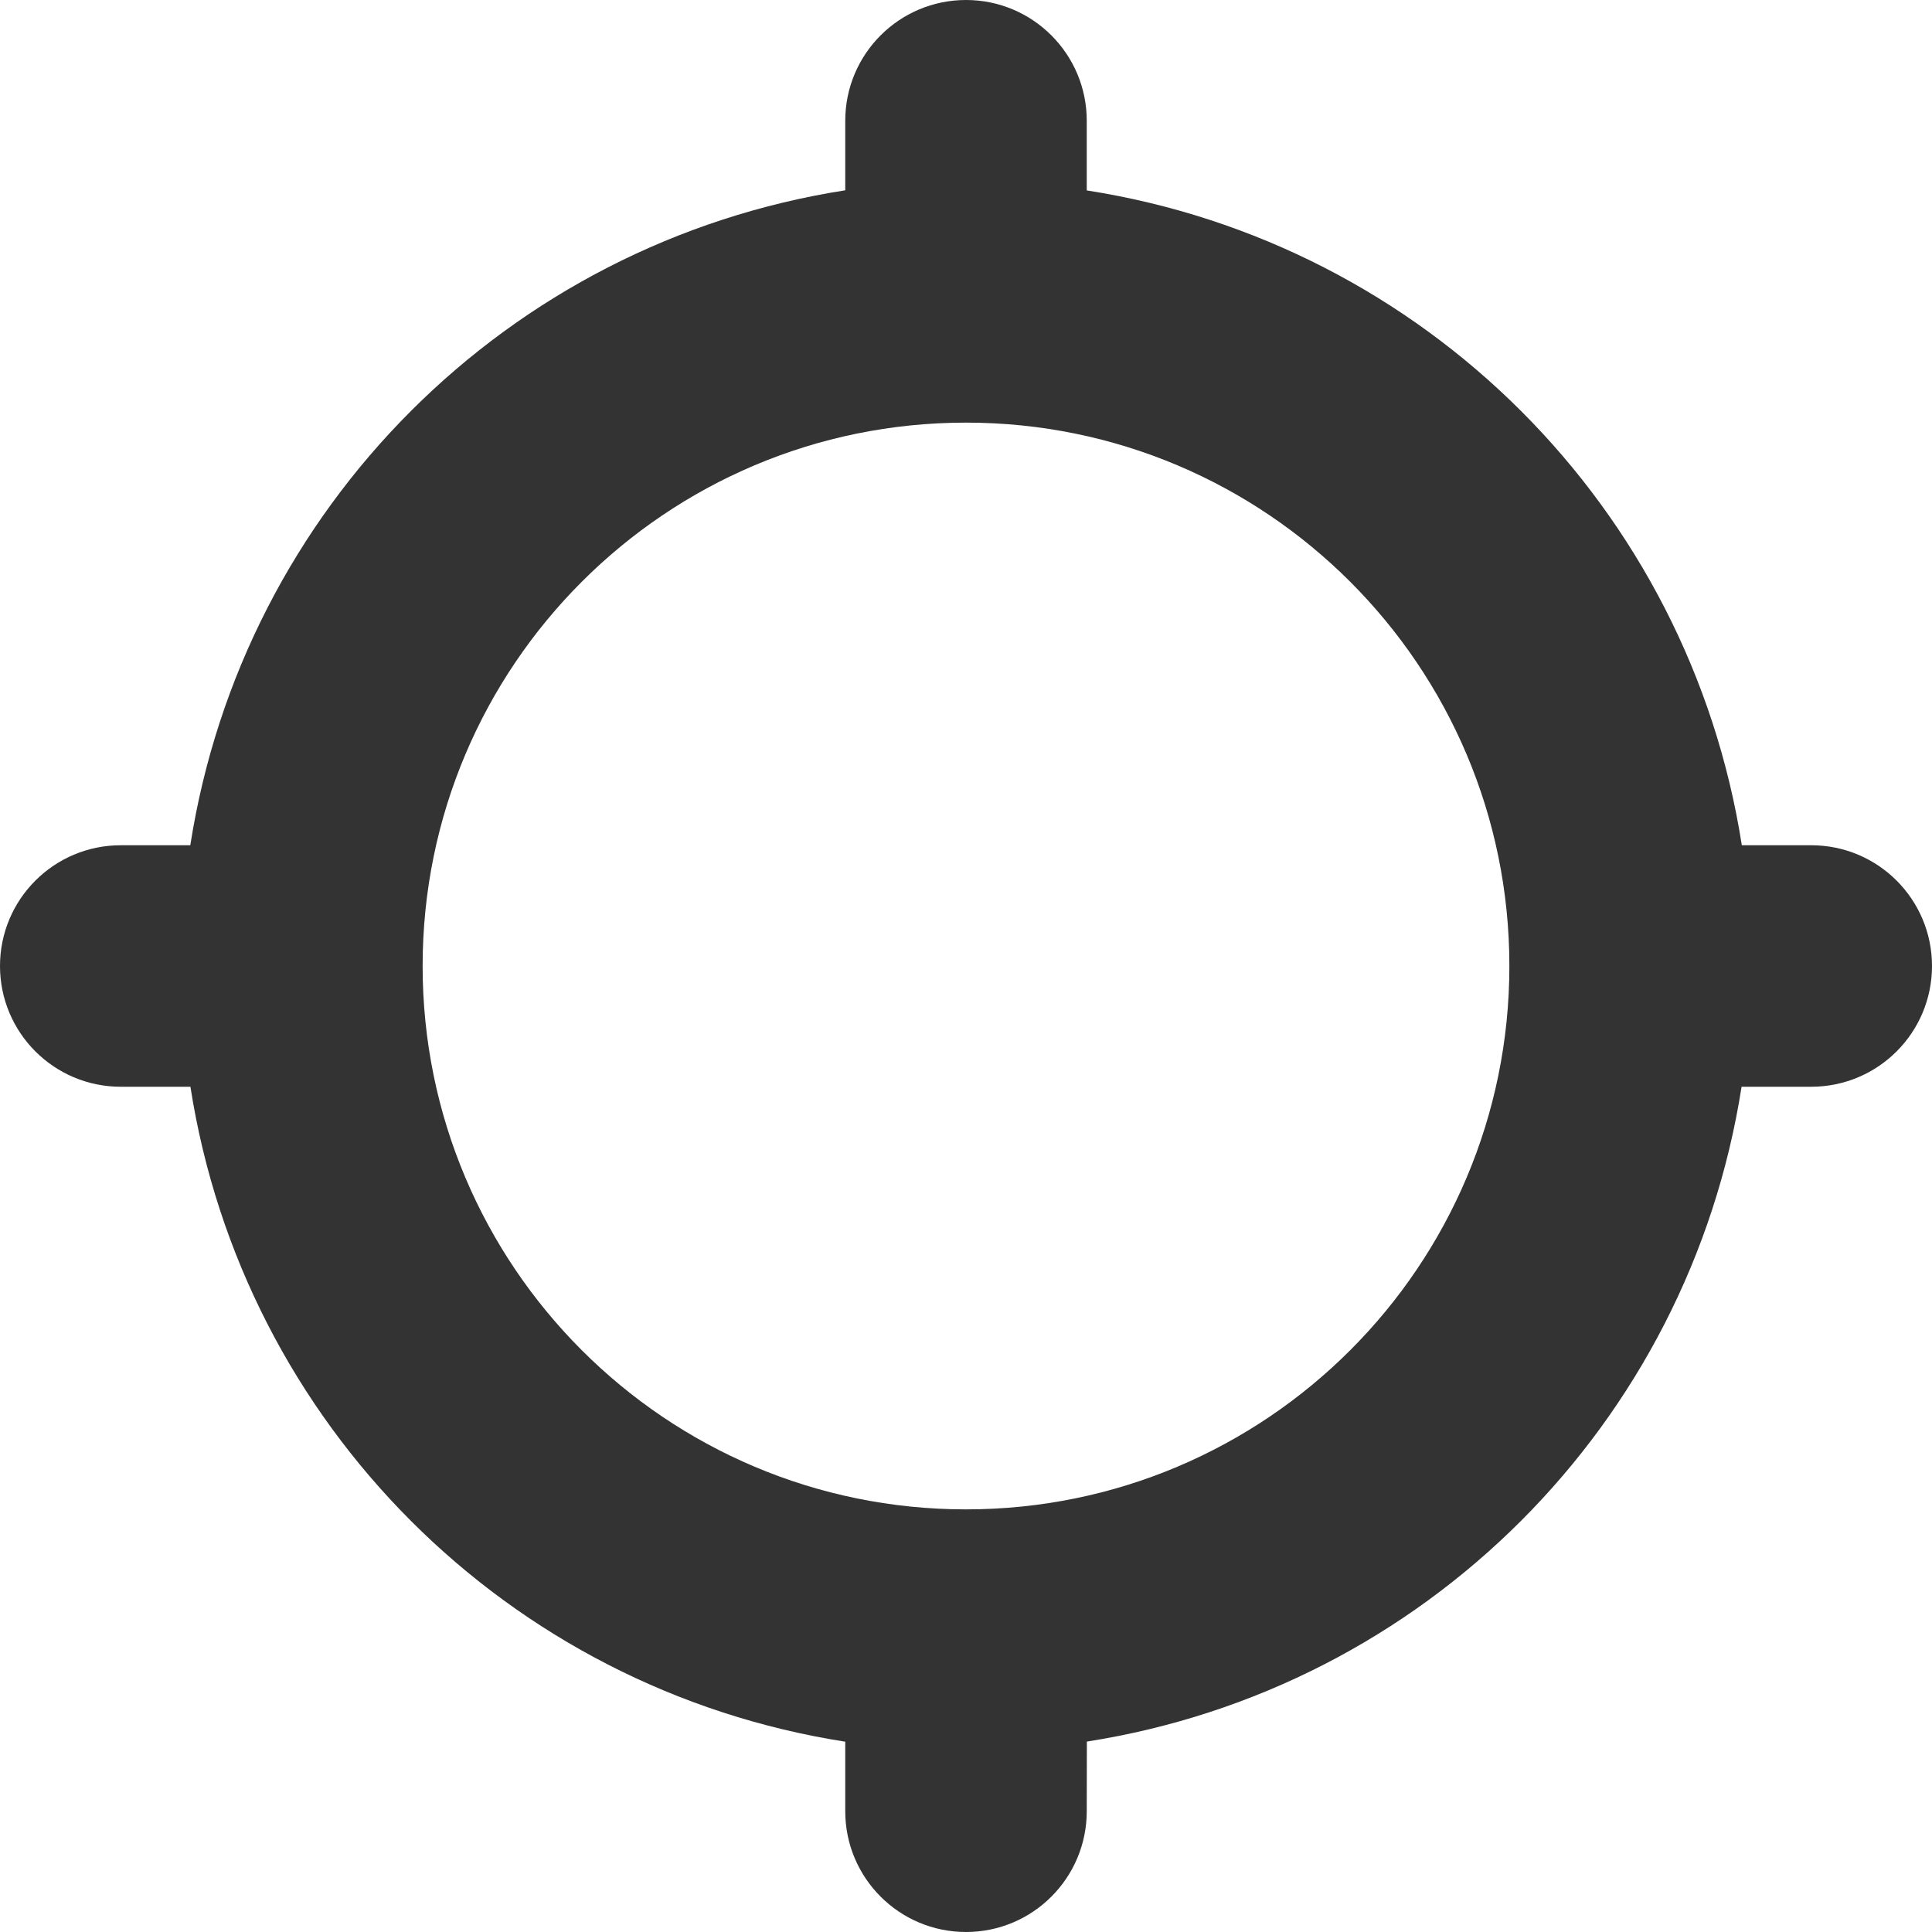
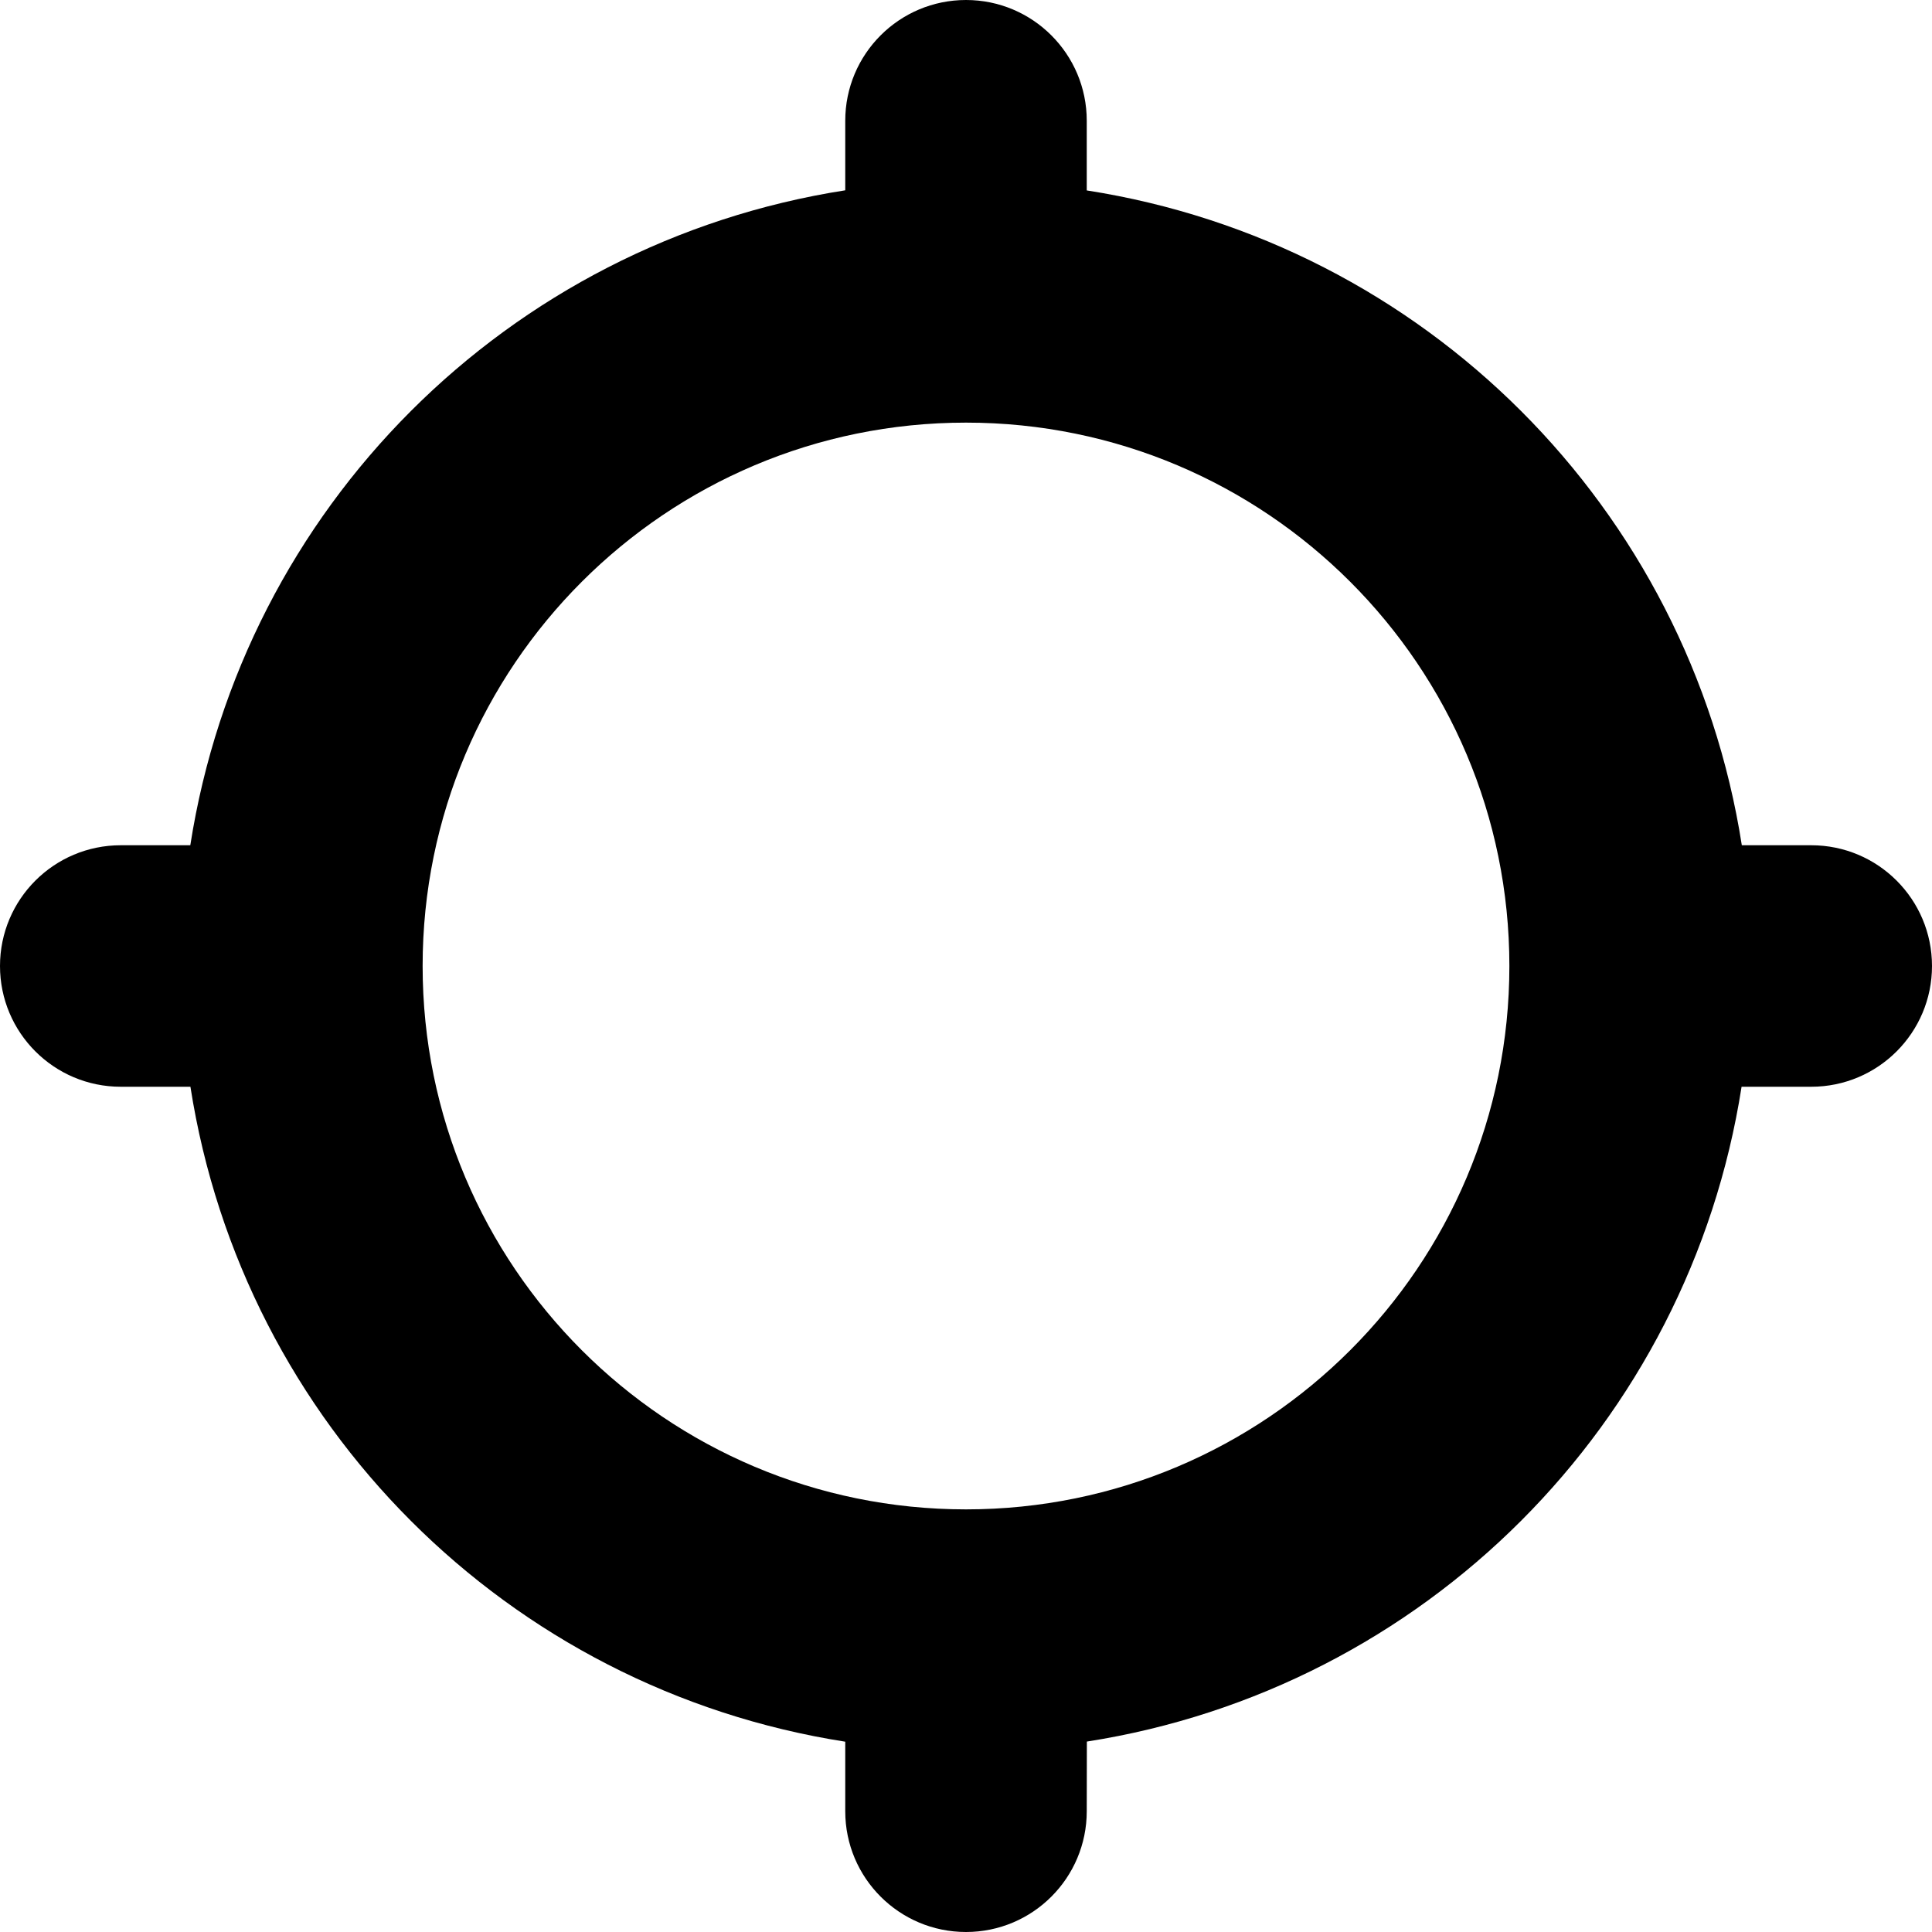
<svg xmlns="http://www.w3.org/2000/svg" width="16" height="16" viewBox="0 0 16 16">
-   <g fill="none" fill-rule="evenodd">
-     <path d="M0 0h16v16H0z" />
-     <path fill="#333" fill-rule="nonzero" d="M8 0a1 1 0 0 1 1 1v.577A6.505 6.505 0 0 1 14.425 7H15a1 1 0 0 1 0 2h-.577a6.505 6.505 0 0 1-5.422 5.423L9 15a1 1 0 0 1-2 0v-.576A6.505 6.505 0 0 1 1.577 9L1 9a1 1 0 1 1 0-2h.576A6.505 6.505 0 0 1 7 1.576V1a1 1 0 0 1 1-1zm0 3.5a4.5 4.5 0 1 0 0 9 4.5 4.5 0 0 0 0-9z" />
-   </g>
+   <path fill-rule="nonzero" d="M8 0a1 1 0 0 1 1 1v.577A6.505 6.505 0 0 1 14.425 7H15a1 1 0 0 1 0 2h-.577a6.505 6.505 0 0 1-5.422 5.423L9 15a1 1 0 0 1-2 0v-.576A6.505 6.505 0 0 1 1.577 9L1 9a1 1 0 1 1 0-2h.576A6.505 6.505 0 0 1 7 1.576V1a1 1 0 0 1 1-1zm0 3.5a4.5 4.5 0 1 0 0 9 4.5 4.5 0 0 0 0-9z" />
</svg>
